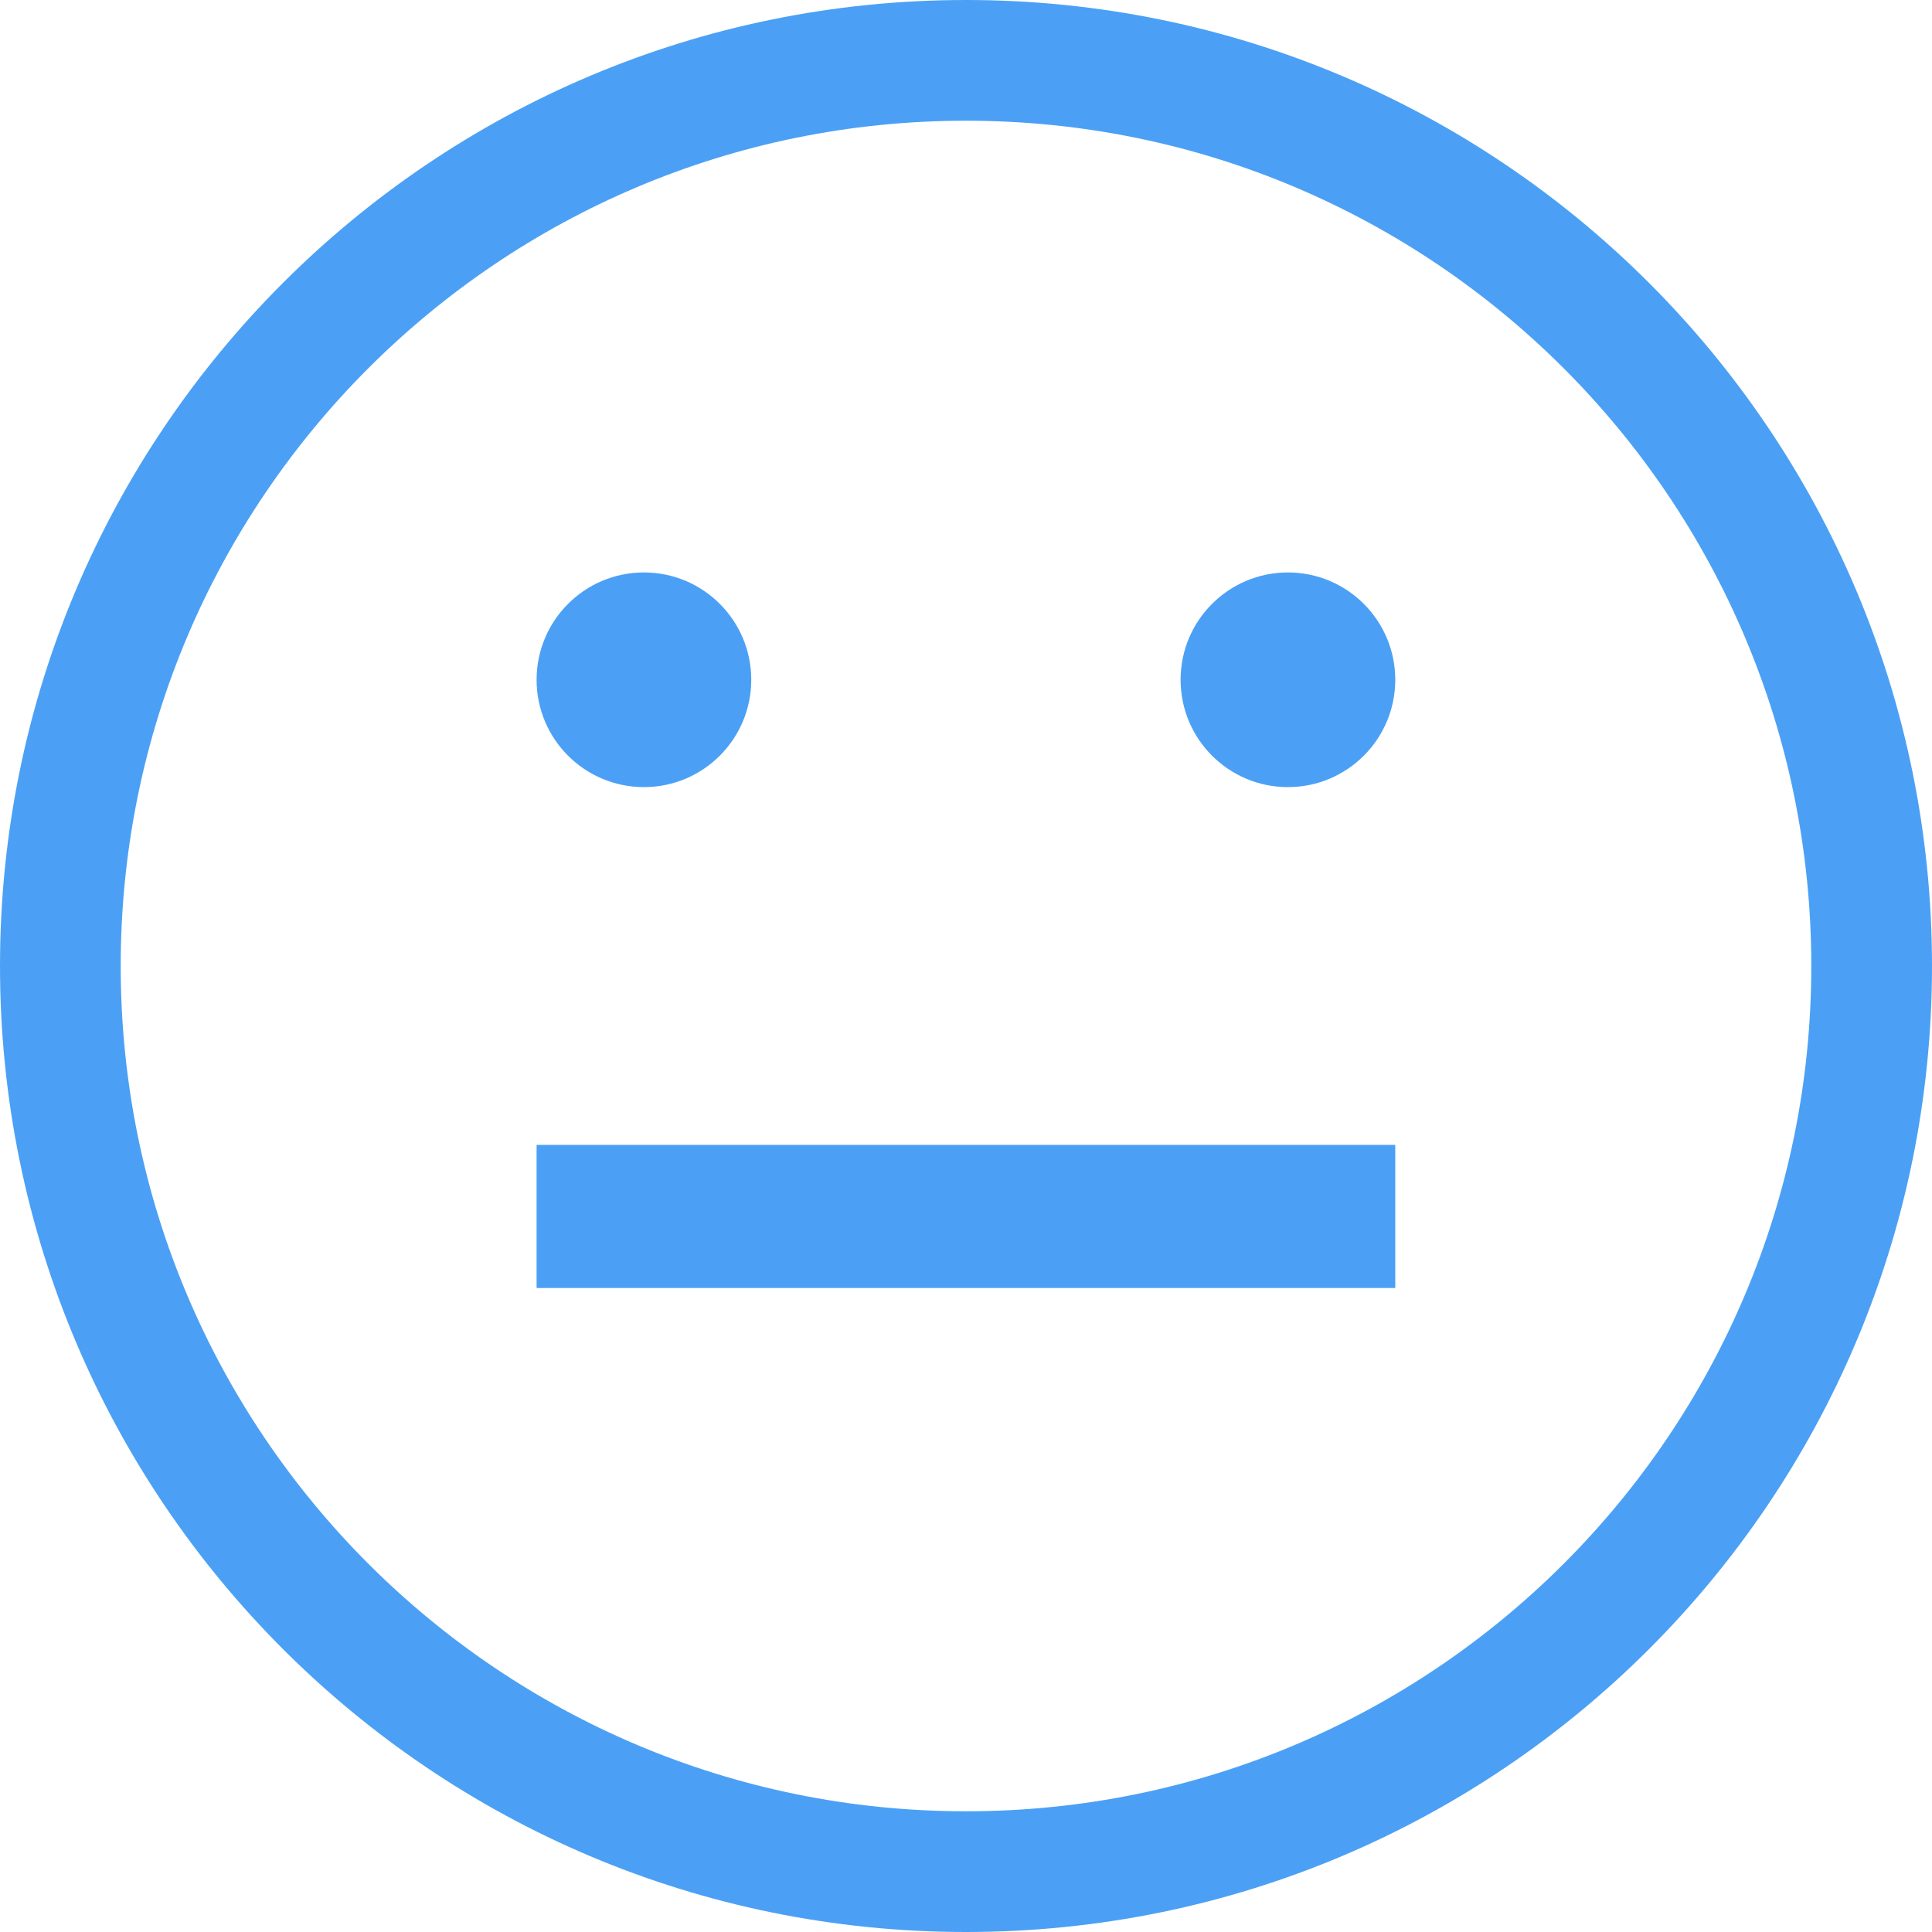
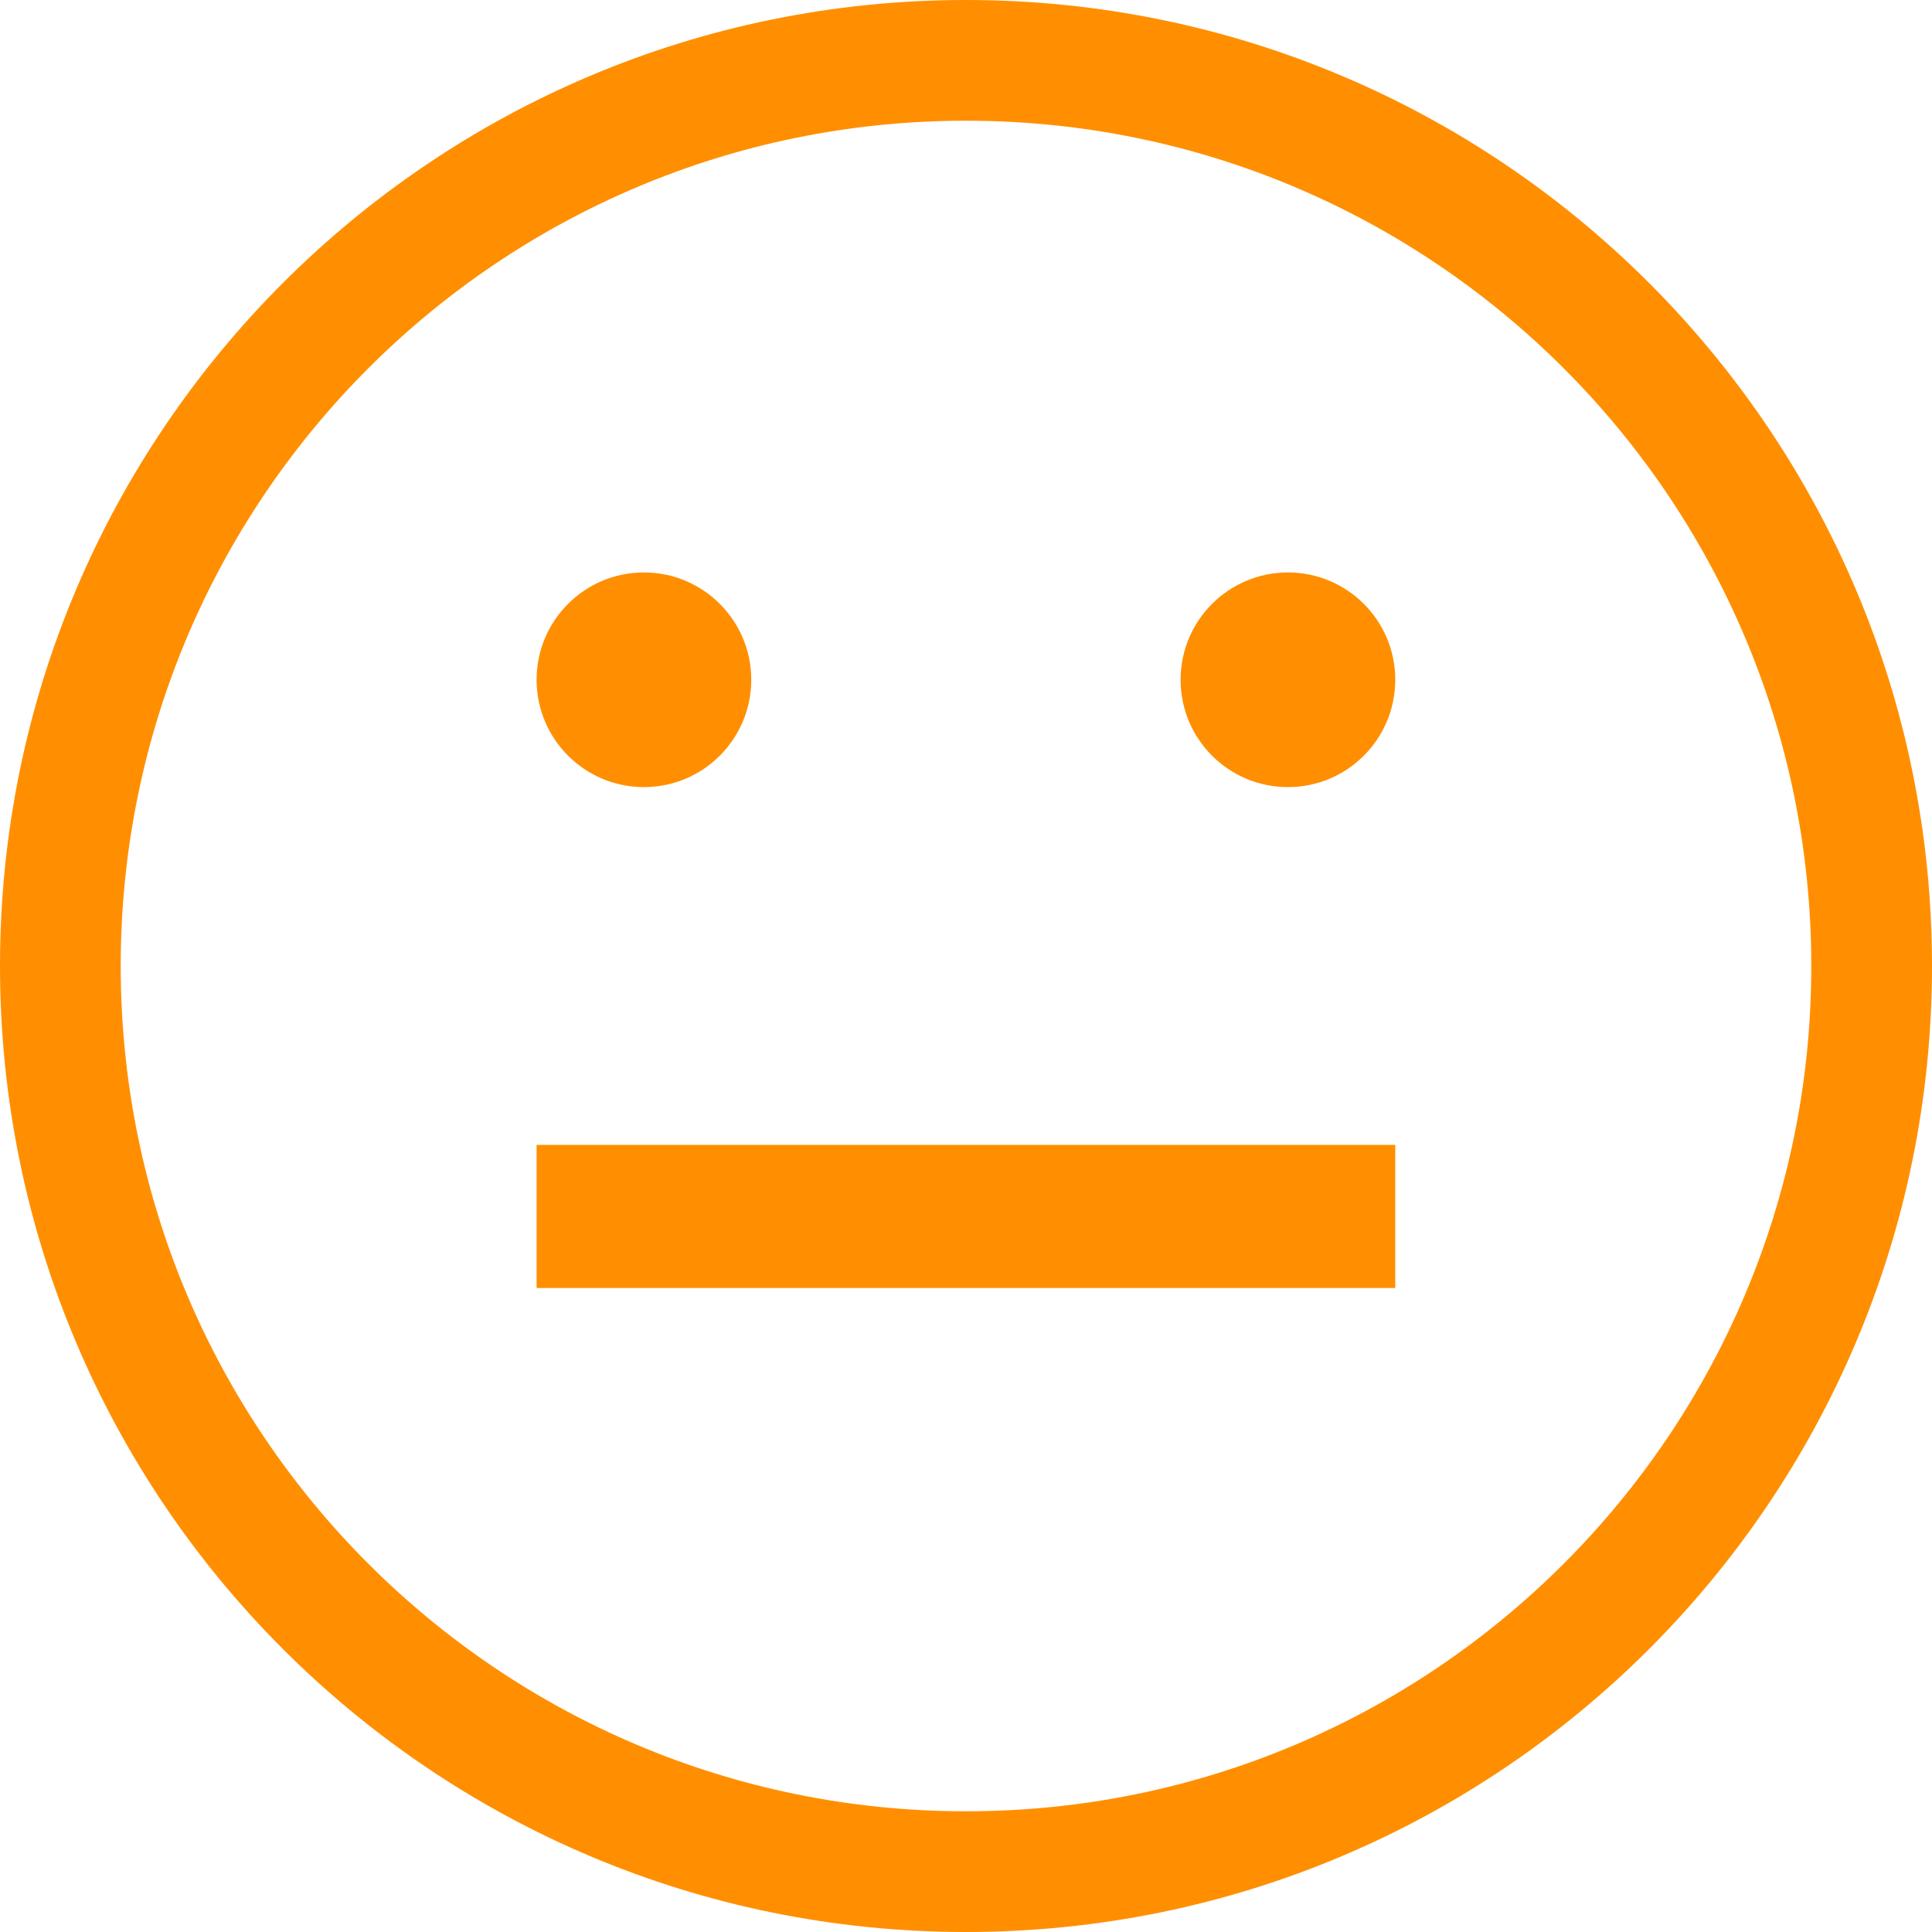
<svg xmlns="http://www.w3.org/2000/svg" width="27" height="27" viewBox="0 0 27 27">
  <defs>
-     <style>.a{fill:#4ba0f5;}</style>
+     <style>.a{fill:#ff8f00;}</style>
  </defs>
  <path class="a" d="M13.5,0A13.5,13.5,0,1,0,27,13.5,13.5,13.5,0,0,0,13.5,0Zm0,25.313A11.813,11.813,0,1,1,25.313,13.5,11.812,11.812,0,0,1,13.5,25.313Z" />
  <circle class="a" cx="1.5" cy="1.5" r="1.5" transform="translate(7.499 8)" />
  <circle class="a" cx="1.5" cy="1.5" r="1.5" transform="translate(16.499 8)" />
  <rect class="a" width="12" height="2" transform="translate(7.499 16)" />
</svg>
